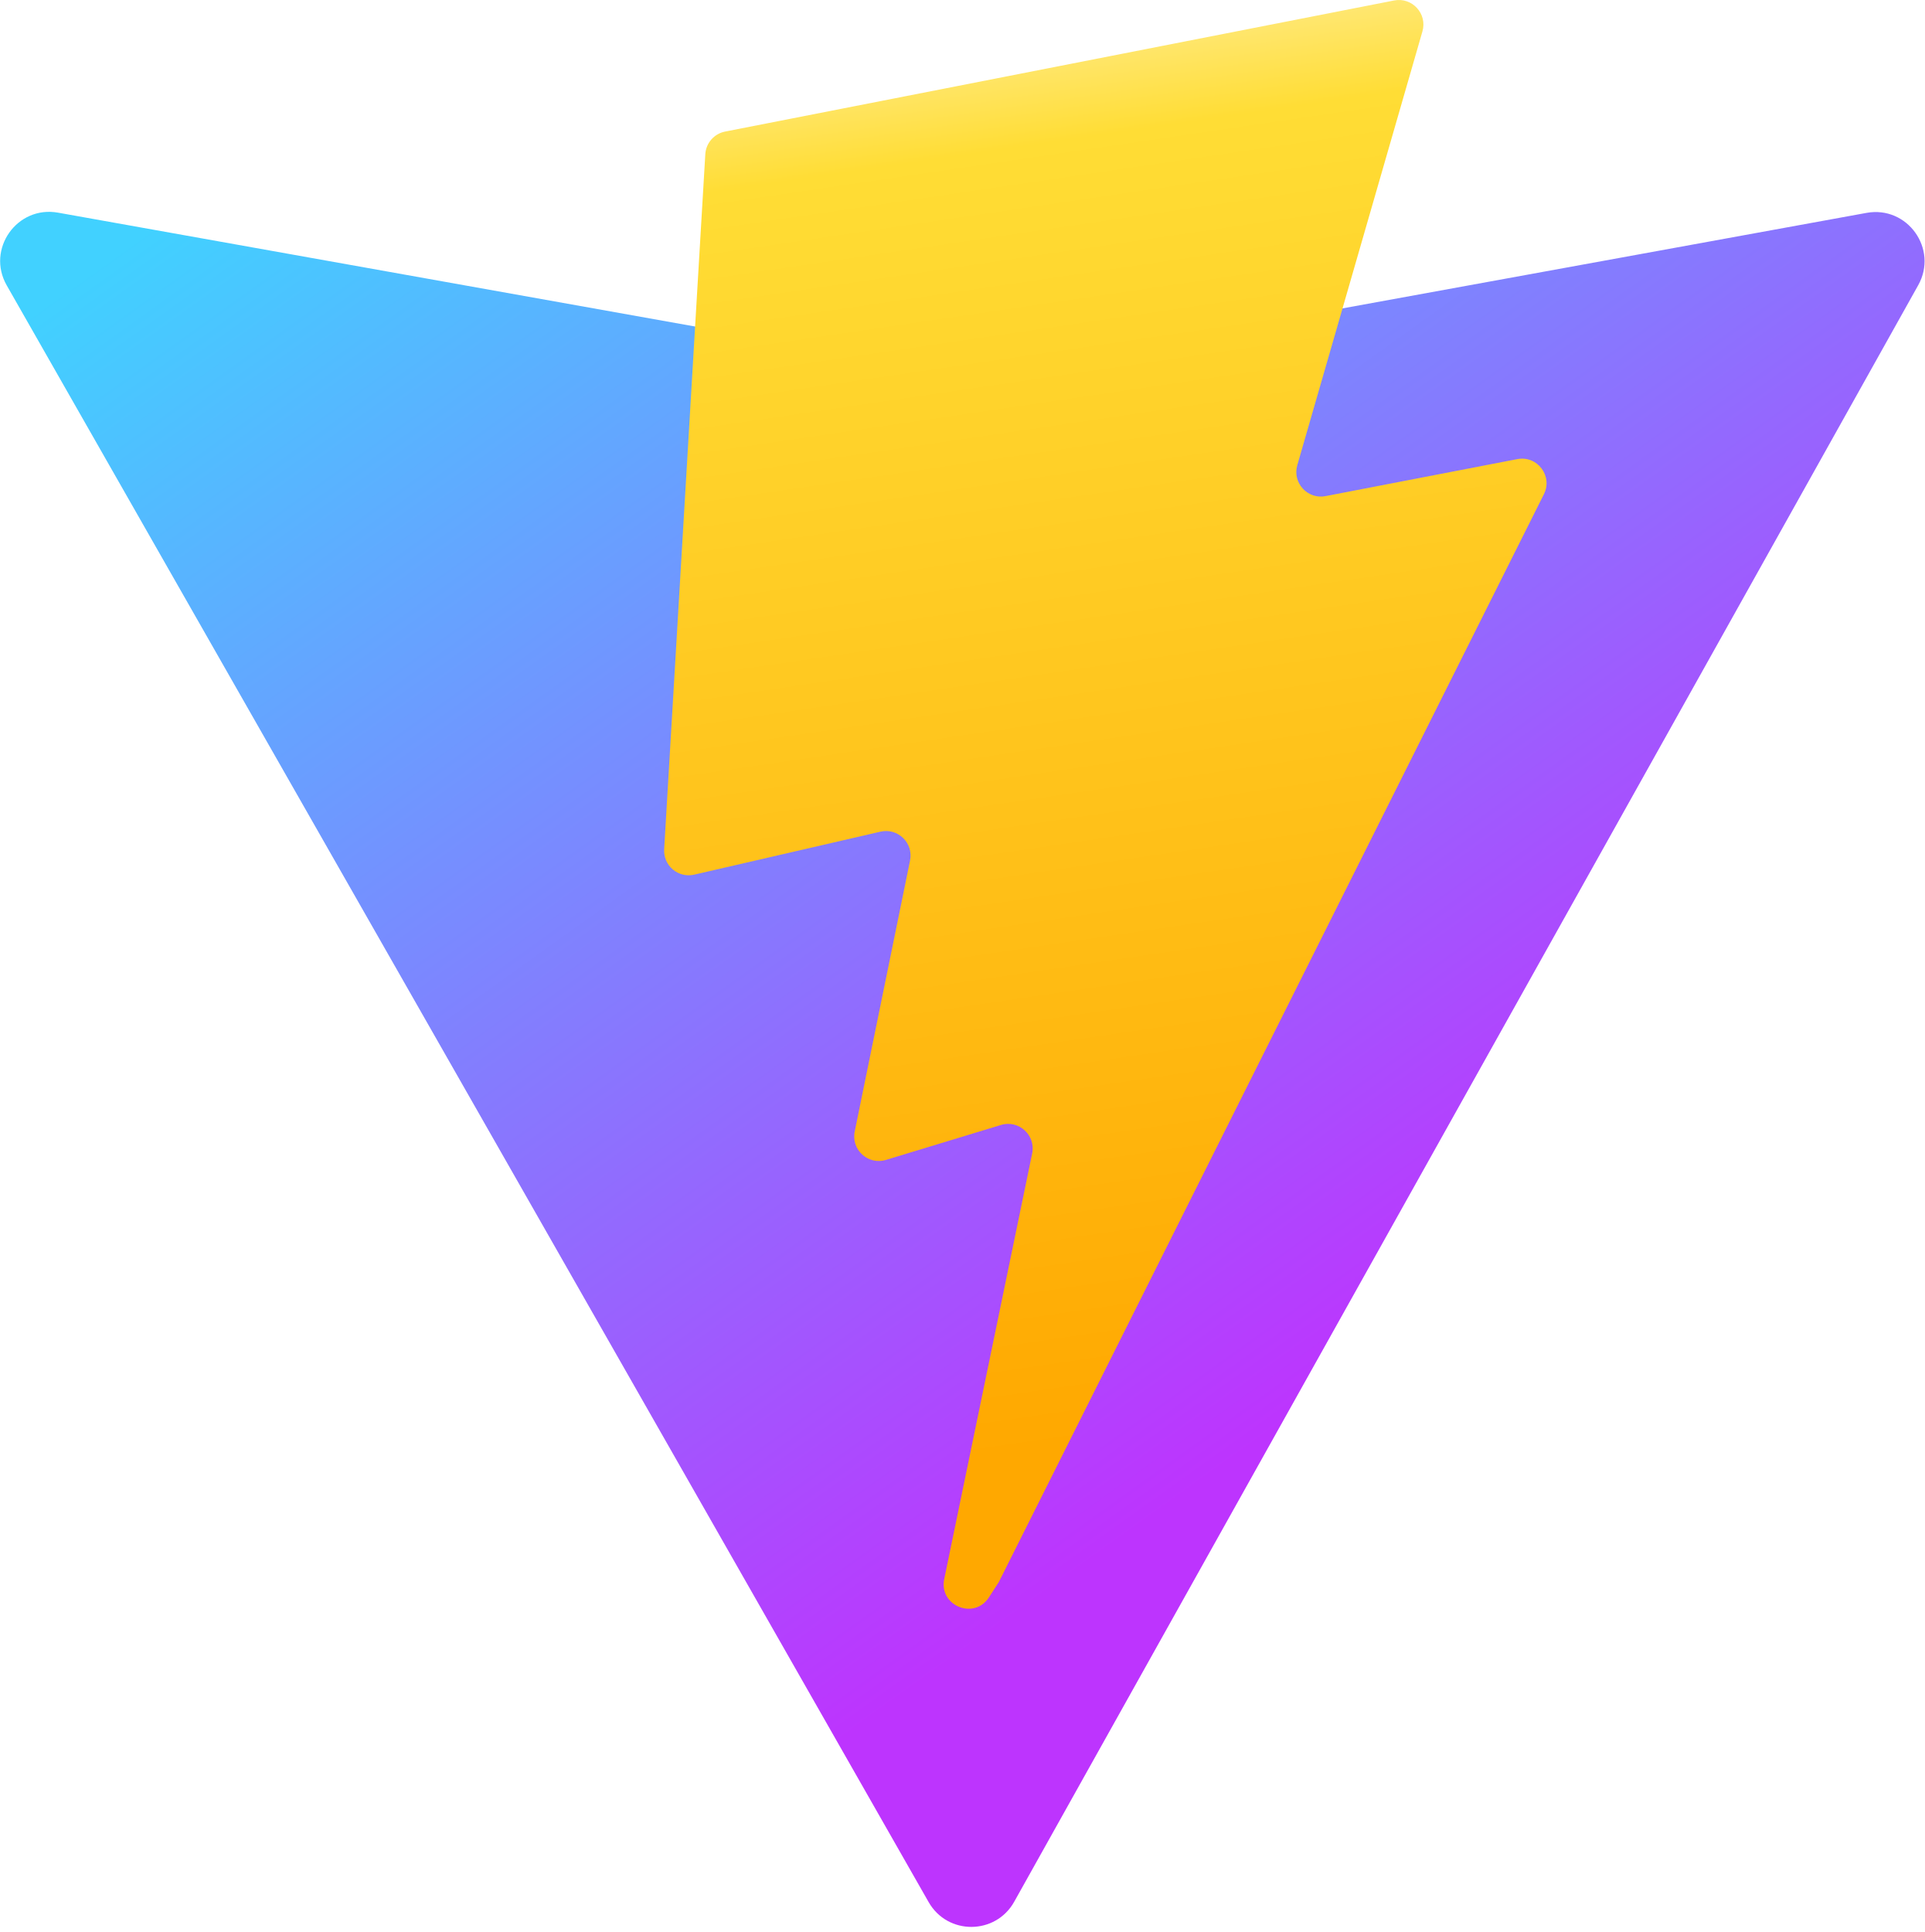
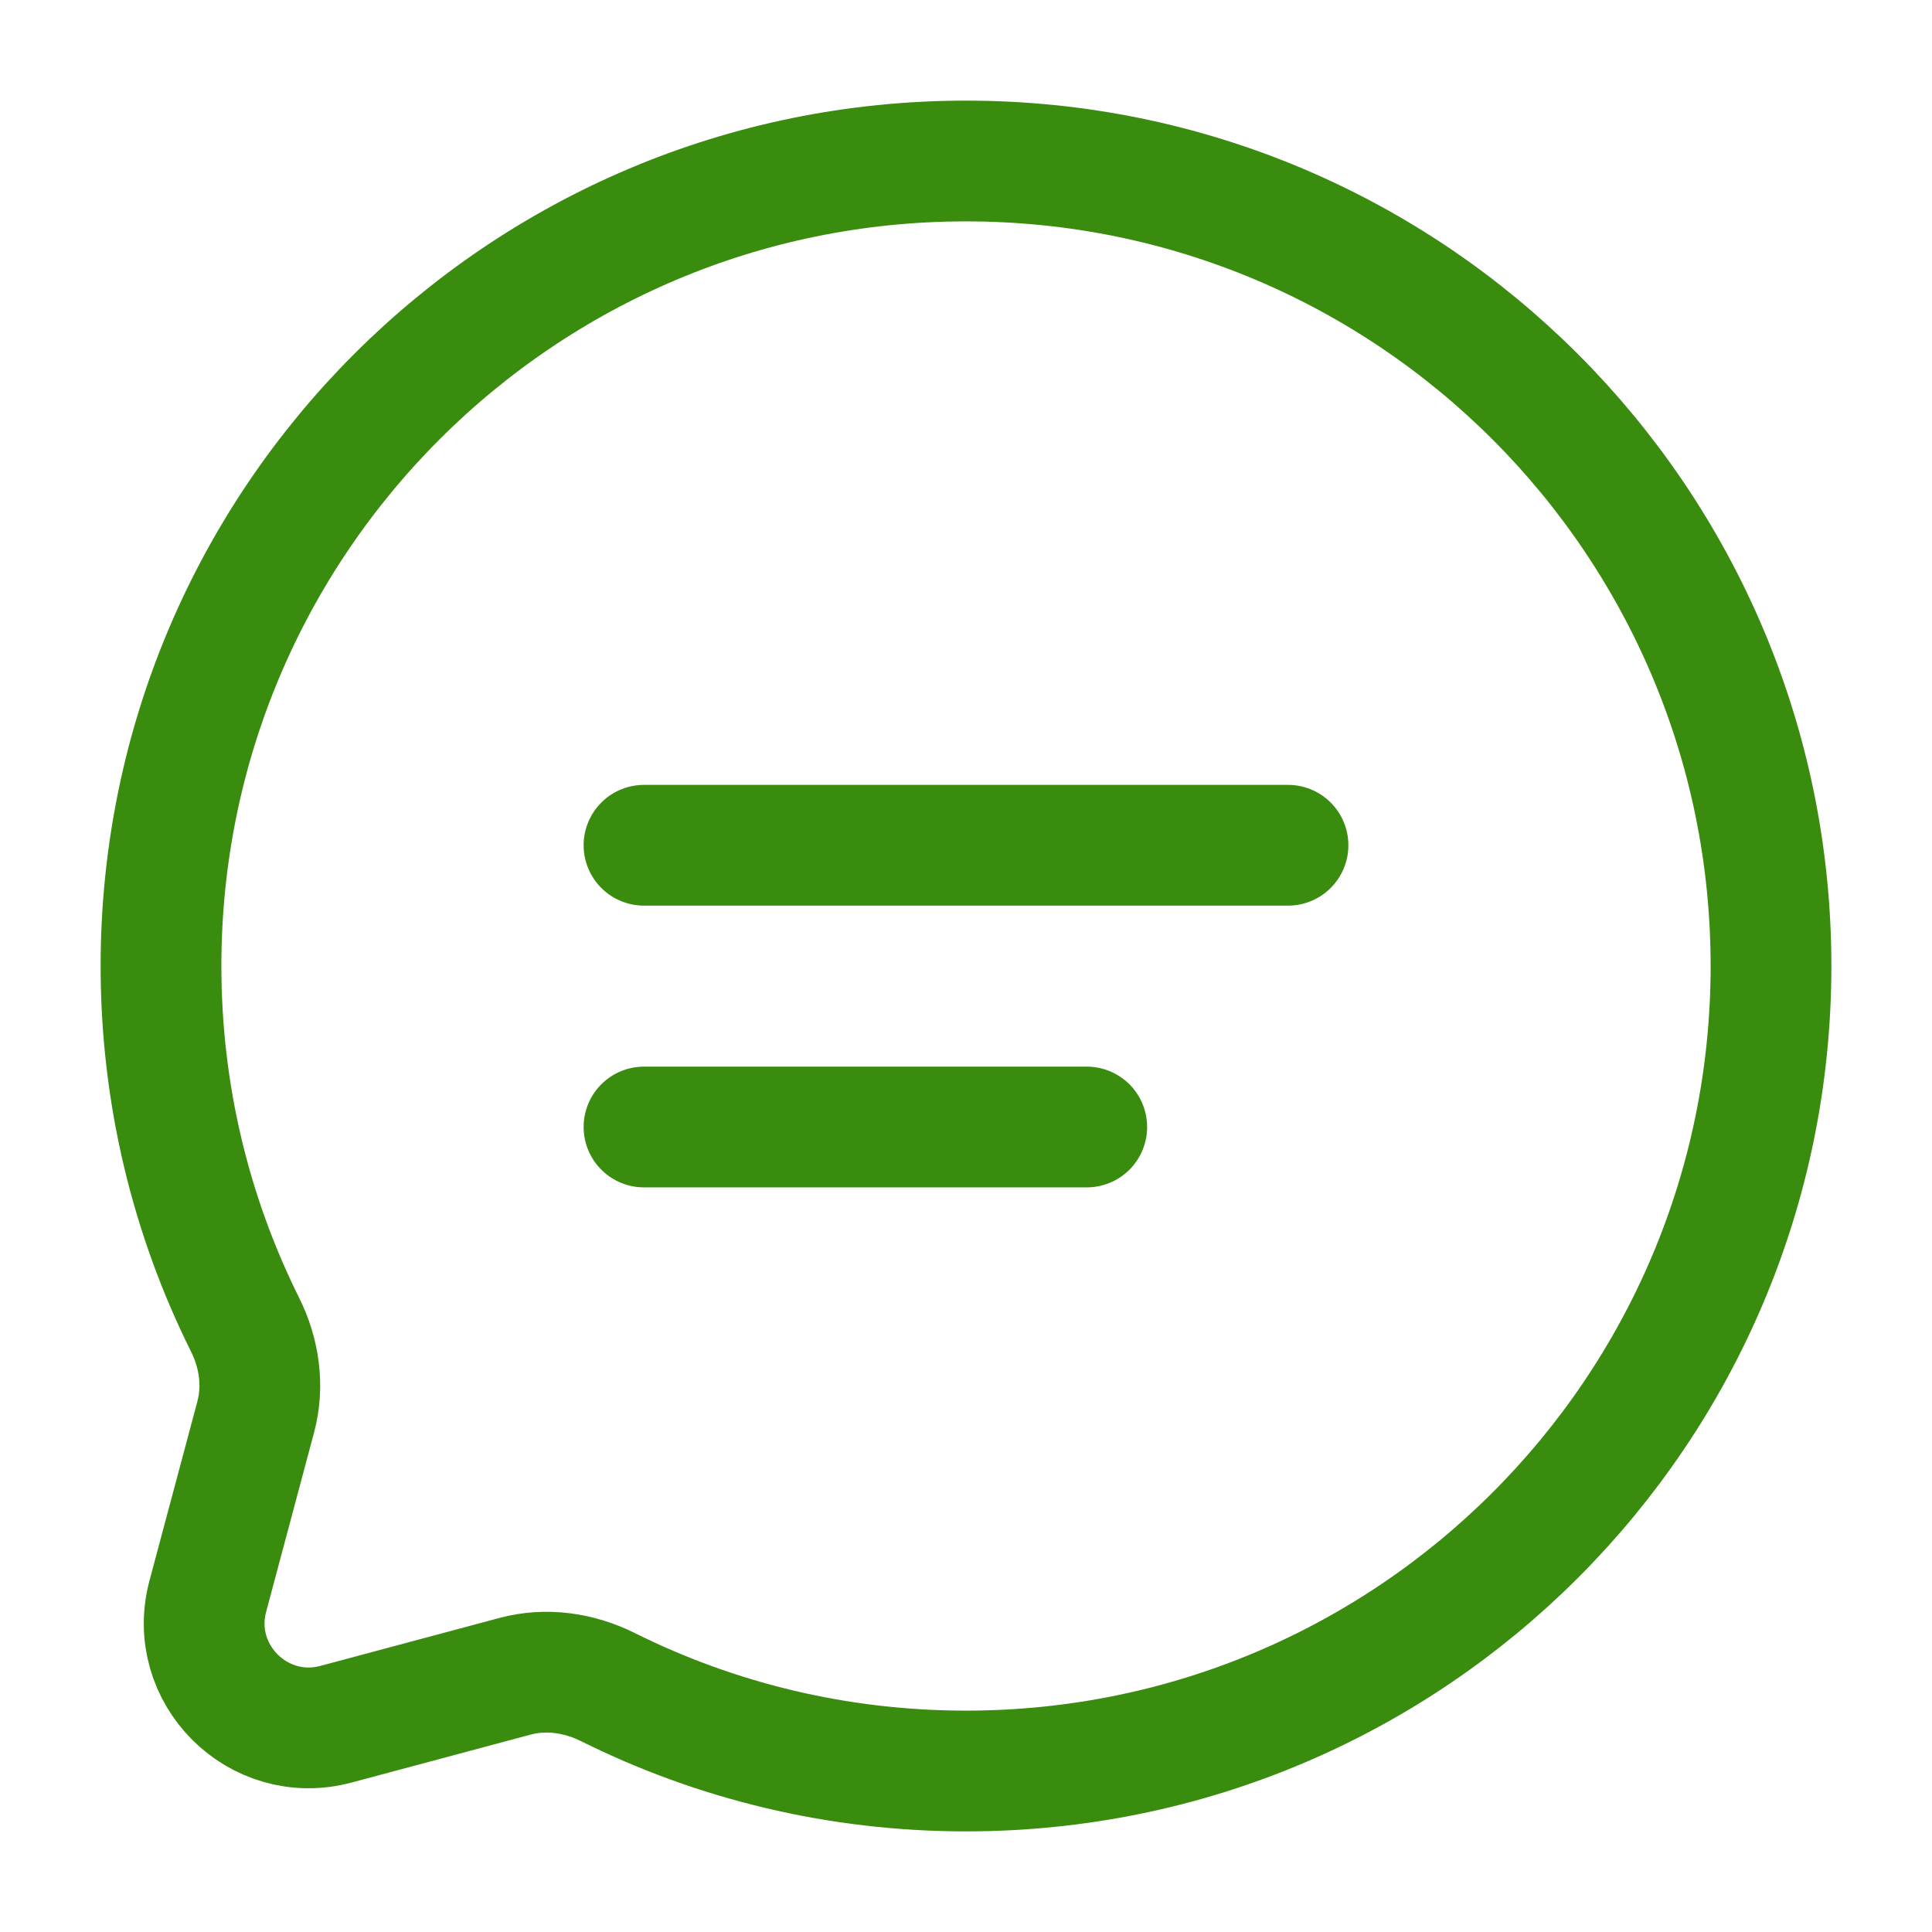
- <svg xmlns="http://www.w3.org/2000/svg" aria-hidden="true" role="img" class="iconify iconify--logos" width="31.88" height="32" preserveAspectRatio="xMidYMid meet" viewBox="0 0 256 257">
-   <defs>
-     <linearGradient id="IconifyId1813088fe1fbc01fb466" x1="-.828%" x2="57.636%" y1="7.652%" y2="78.411%">
-       <stop offset="0%" stop-color="#41D1FF" />
-       <stop offset="100%" stop-color="#BD34FE" />
-     </linearGradient>
-     <linearGradient id="IconifyId1813088fe1fbc01fb467" x1="43.376%" x2="50.316%" y1="2.242%" y2="89.03%">
-       <stop offset="0%" stop-color="#FFEA83" />
-       <stop offset="8.333%" stop-color="#FFDD35" />
-       <stop offset="100%" stop-color="#FFA800" />
-     </linearGradient>
-   </defs>
-   <path fill="url(#IconifyId1813088fe1fbc01fb466)" d="M255.153 37.938L134.897 252.976c-2.483 4.44-8.862 4.466-11.382.048L.875 37.958c-2.746-4.814 1.371-10.646 6.827-9.67l120.385 21.517a6.537 6.537 0 0 0 2.322-.004l117.867-21.483c5.438-.991 9.574 4.796 6.877 9.62Z" />
-   <path fill="url(#IconifyId1813088fe1fbc01fb467)" d="M185.432.063L96.44 17.501a3.268 3.268 0 0 0-2.634 3.014l-5.474 92.456a3.268 3.268 0 0 0 3.997 3.378l24.777-5.718c2.318-.535 4.413 1.507 3.936 3.838l-7.361 36.047c-.495 2.426 1.782 4.5 4.151 3.78l15.304-4.649c2.372-.72 4.652 1.36 4.15 3.788l-11.698 56.621c-.732 3.542 3.979 5.473 5.943 2.437l1.313-2.028l72.516-144.72c1.215-2.423-.88-5.186-3.54-4.672l-25.505 4.922c-2.396.462-4.435-1.77-3.759-4.114l16.646-57.705c.677-2.35-1.37-4.583-3.769-4.113Z" />
+ <svg xmlns="http://www.w3.org/2000/svg" viewBox="0 0 24 24" fill="none">
+   <g id="SVGRepo_bgCarrier" stroke-width="0" />
+   <g id="SVGRepo_tracerCarrier" stroke-linecap="round" stroke-linejoin="round" />
+   <g id="SVGRepo_iconCarrier">
+     <path d="M12 22C17.523 22 22 17.523 22 12C22 6.477 17.523 2 12 2C6.477 2 2 6.477 2 12C2 13.6 2.376 15.112 3.043 16.453C3.221 16.809 3.28 17.216 3.177 17.601L2.582 19.827C2.323 20.793 3.207 21.677 4.173 21.419L6.399 20.823C6.784 20.72 7.191 20.779 7.548 20.956C8.888 21.624 10.4 22 12 22Z" stroke="#398c0d" stroke-width="1.5" />
+     <path d="M8 10.5H16" stroke="#398c0d" stroke-width="1.5" stroke-linecap="round" />
+     <path d="M8 14H13.5" stroke="#398c0d" stroke-width="1.5" stroke-linecap="round" />
+   </g>
</svg>
